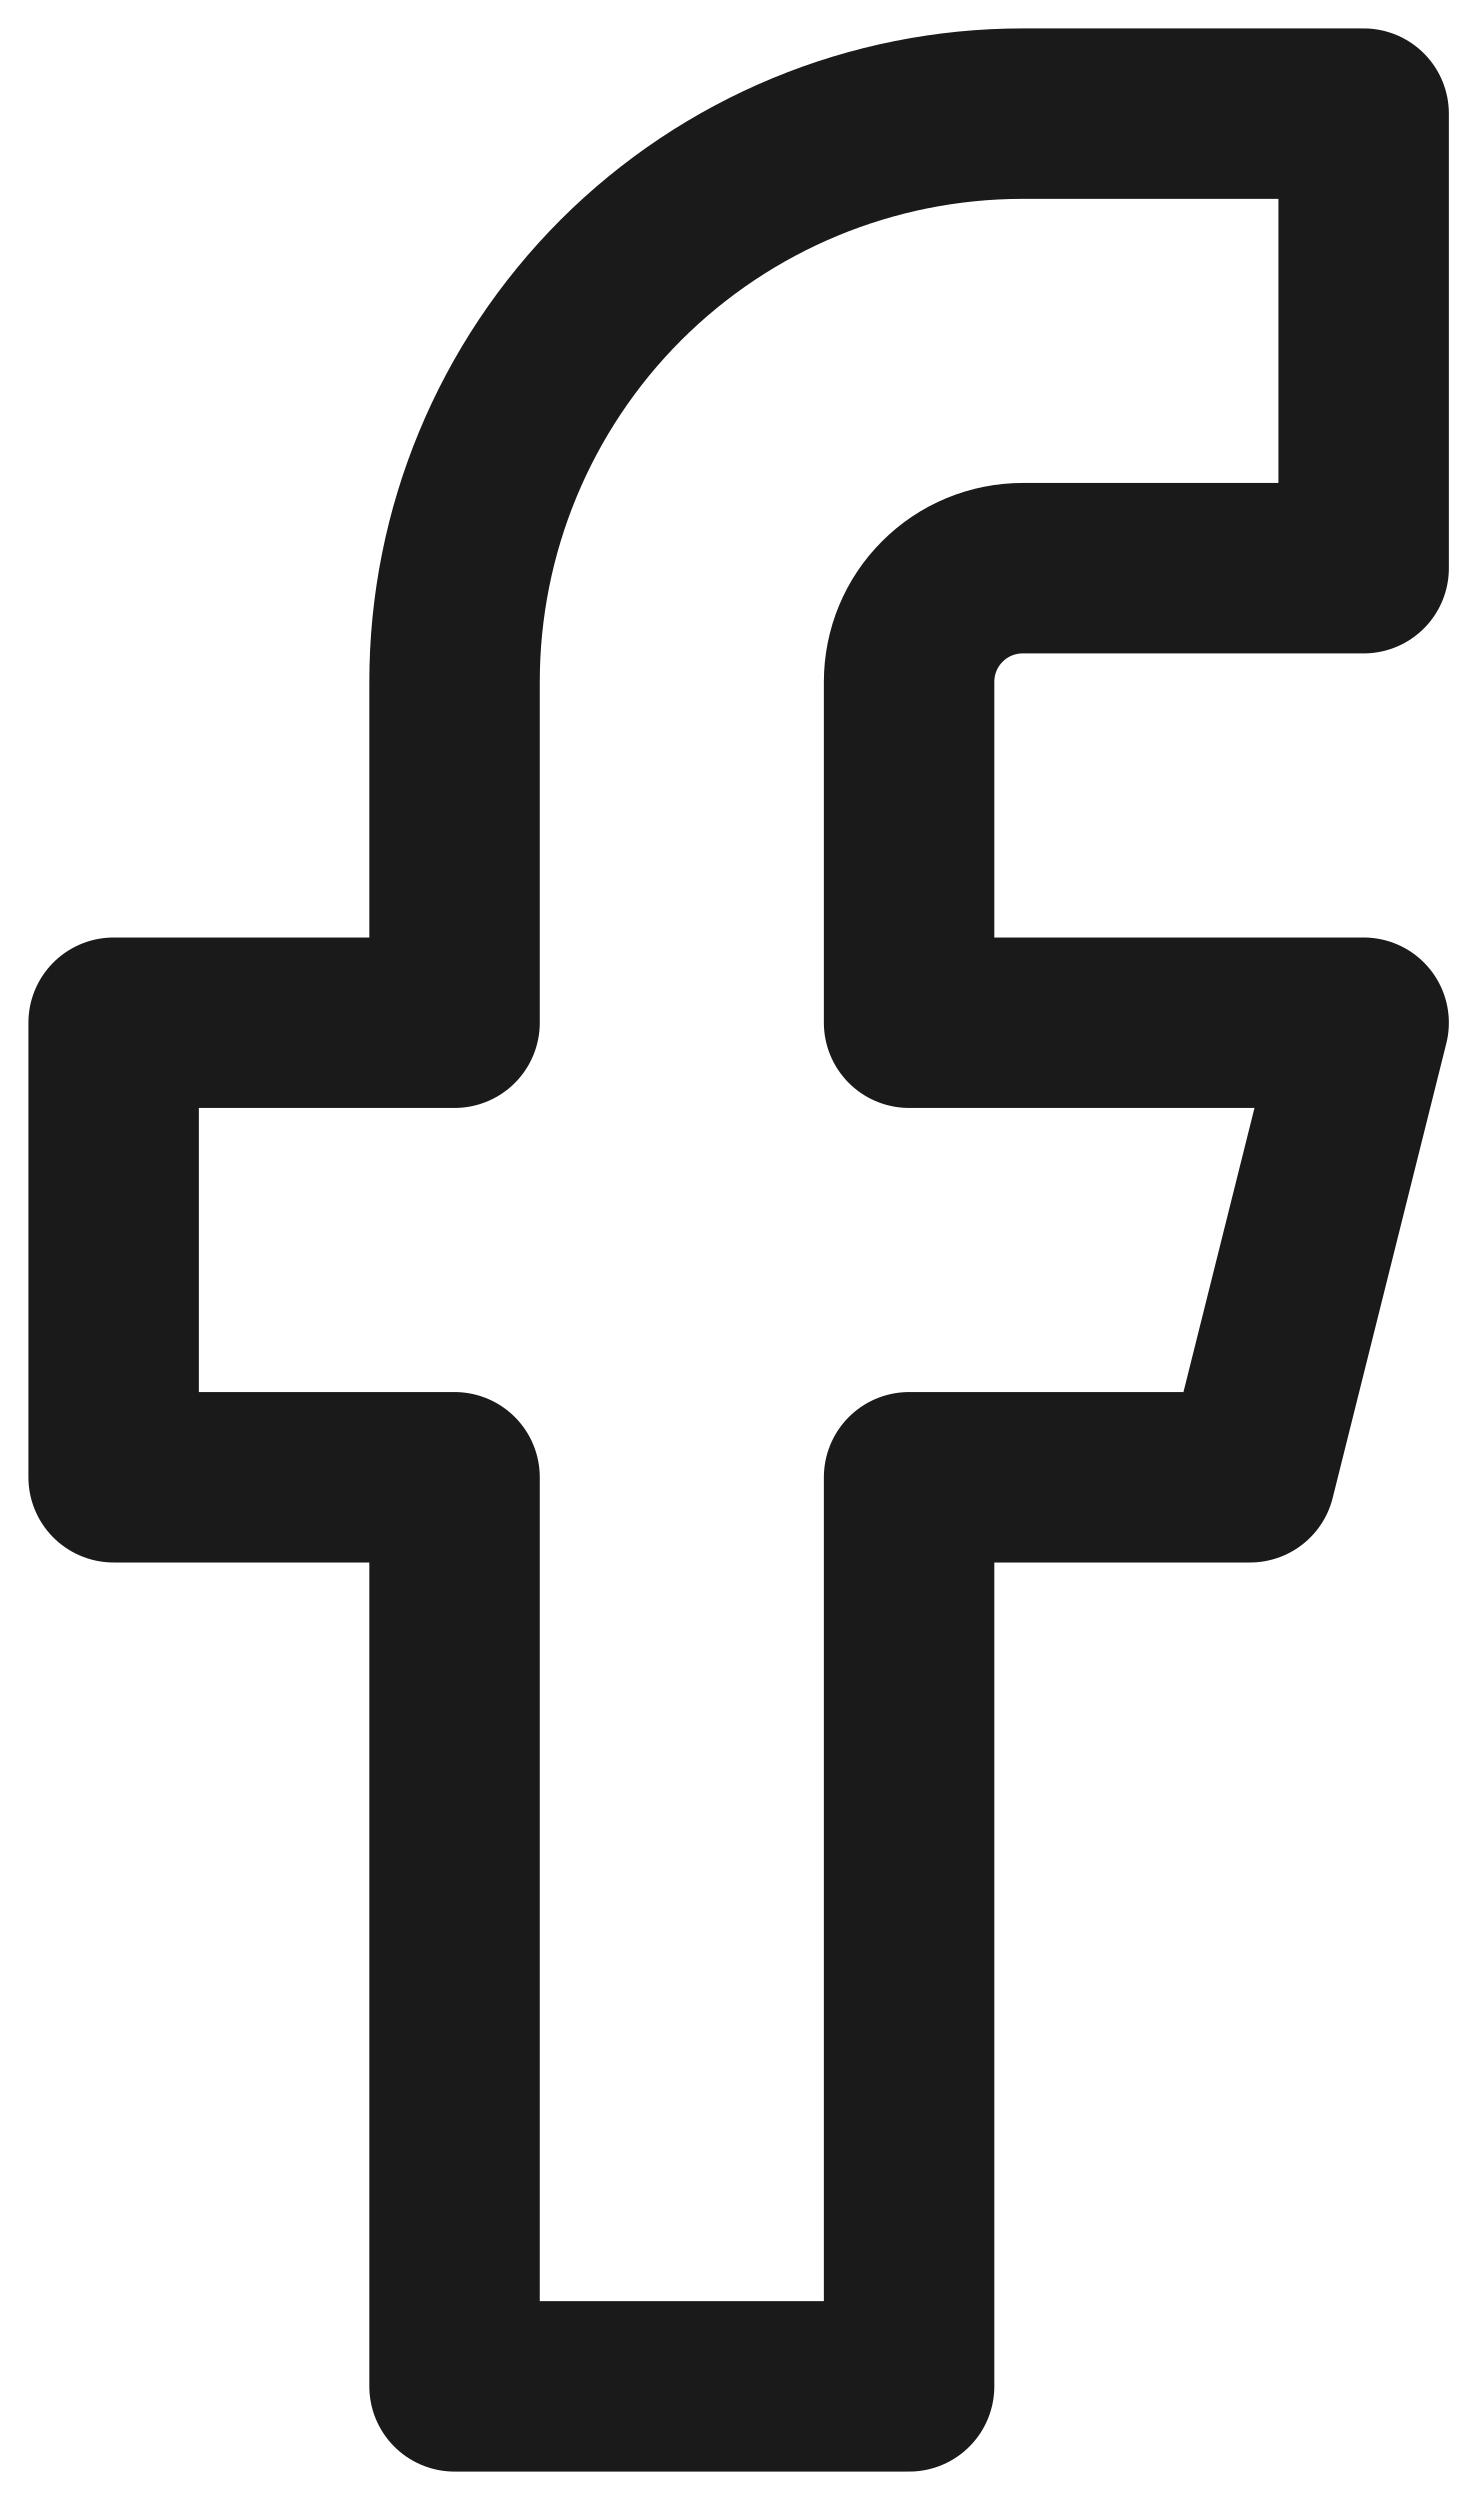
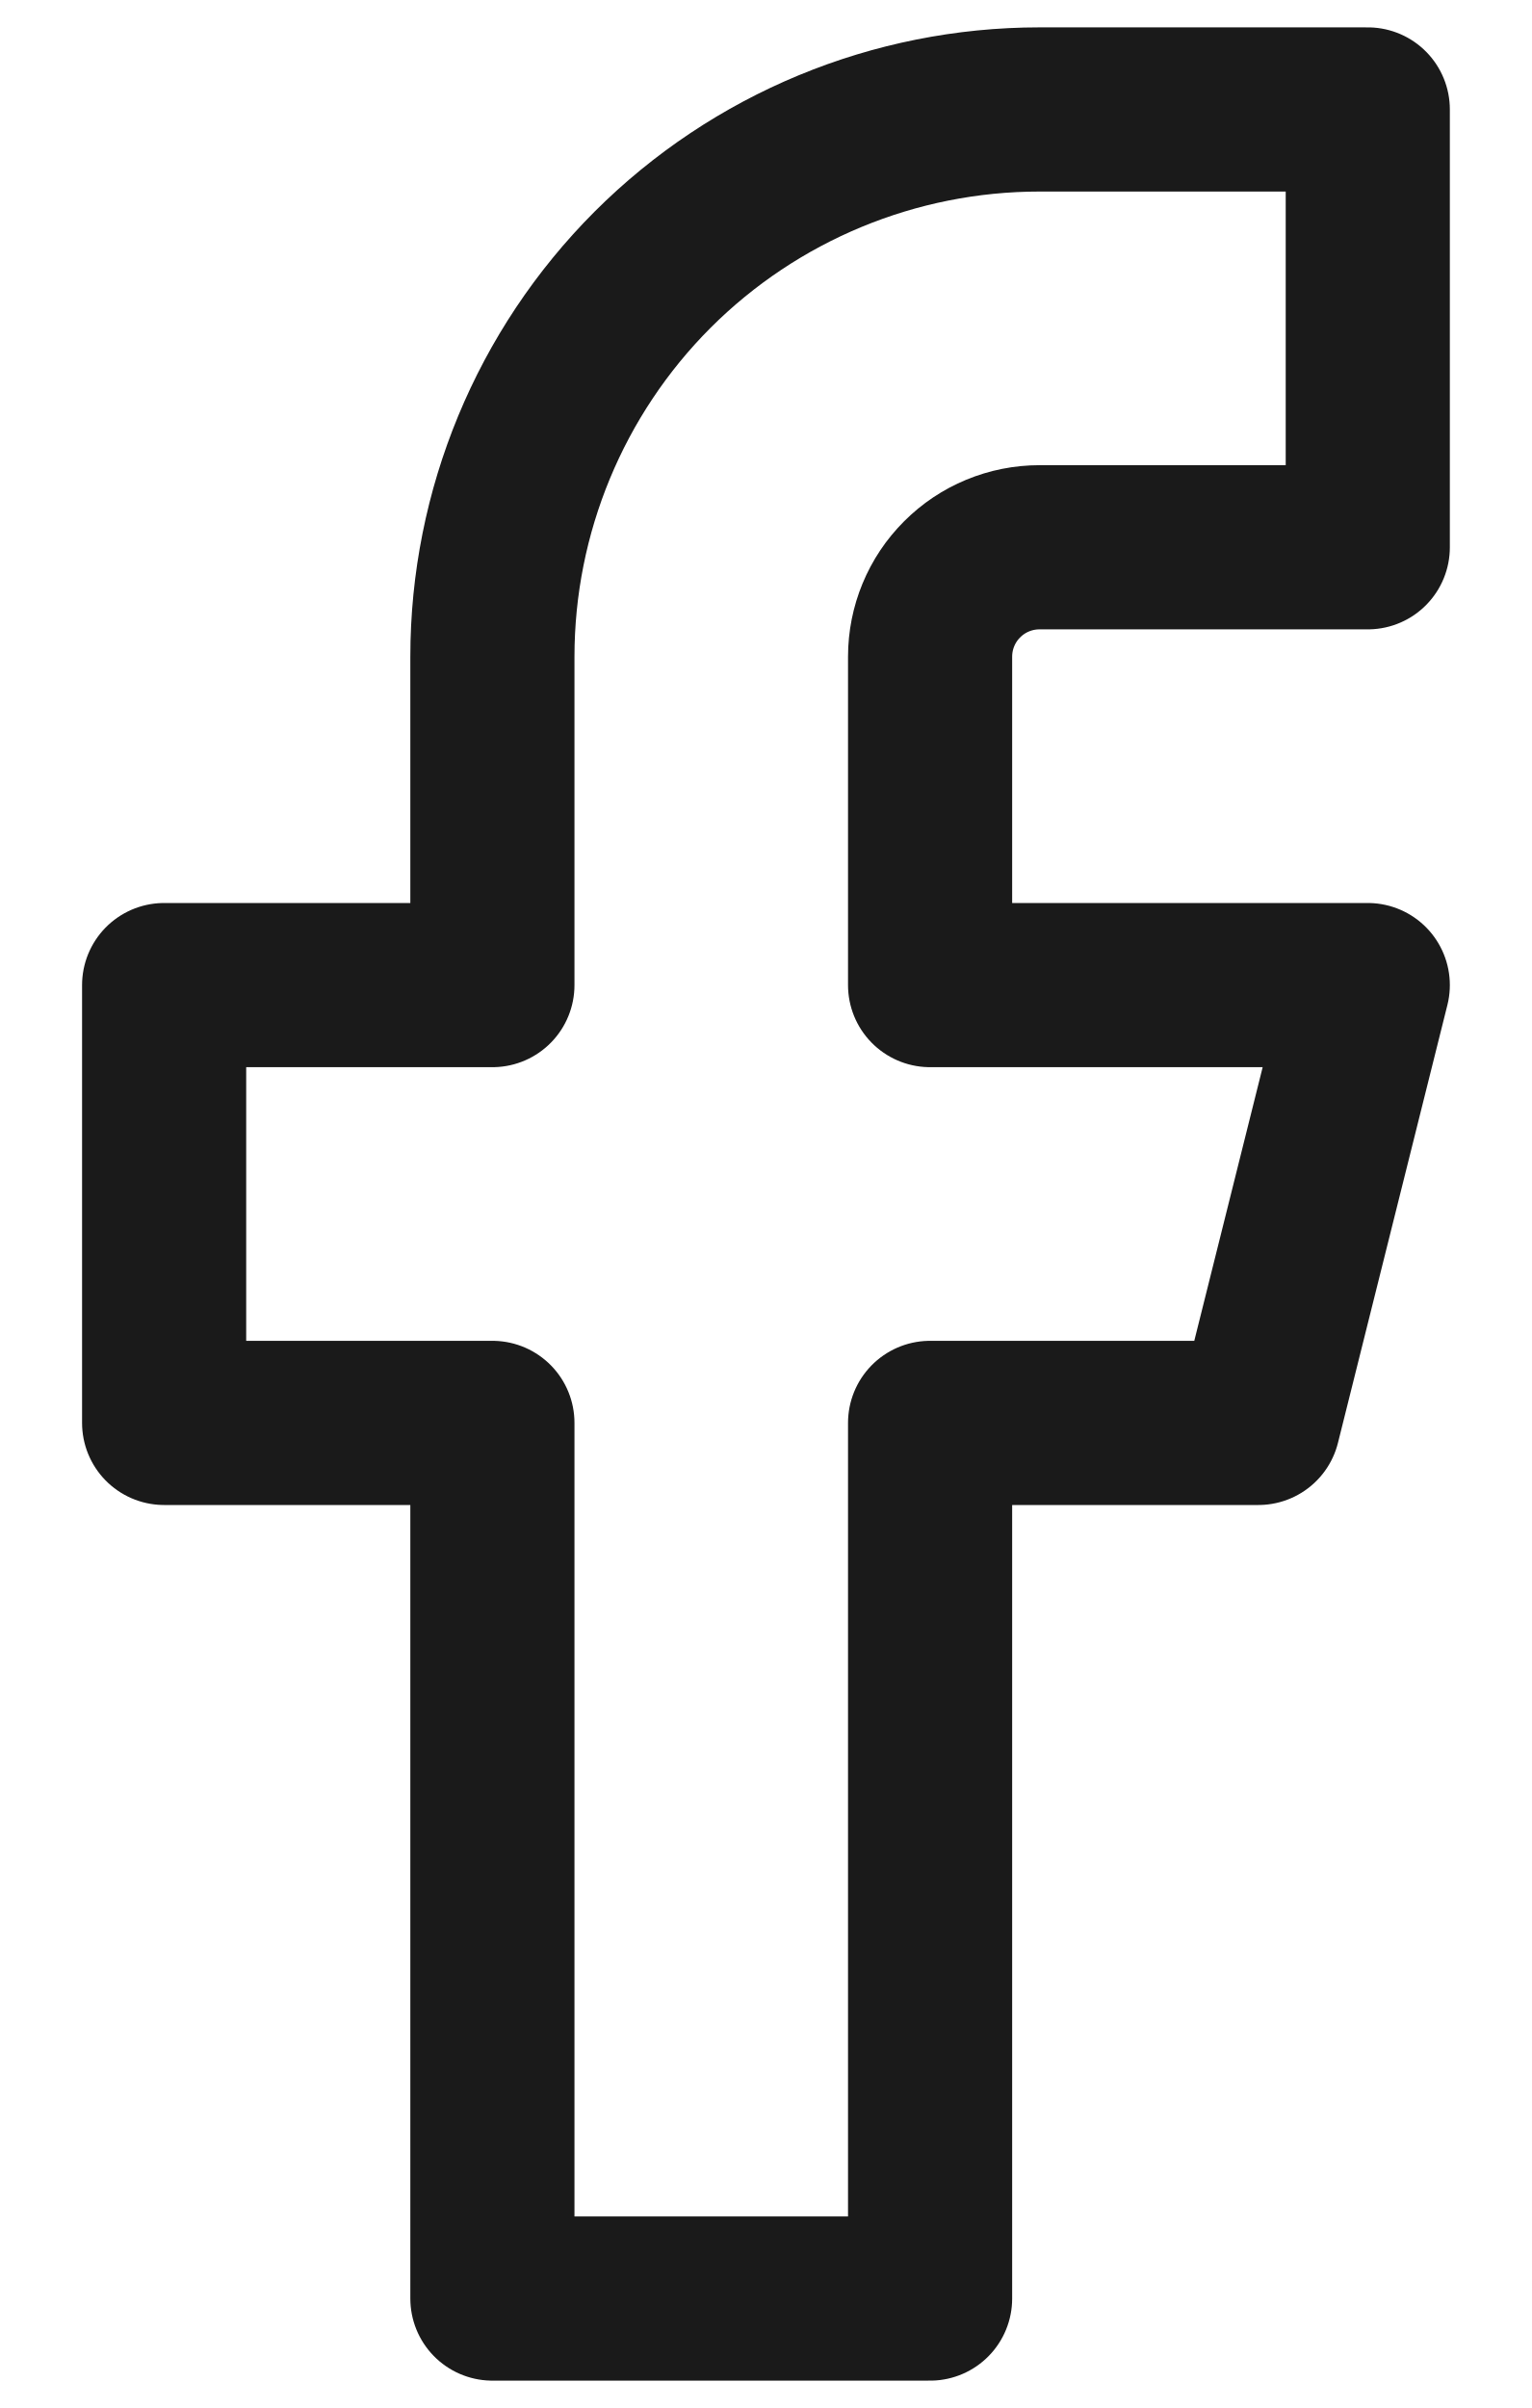
- <svg xmlns="http://www.w3.org/2000/svg" width="13" height="22" viewBox="0 0 13 22" fill="none">
-   <path d="M12 1H9C7.674 1 6.402 1.527 5.464 2.464C4.527 3.402 4 4.674 4 6V9H1V13H4V21H8V13H11L12 9H8V6C8 5.735 8.105 5.48 8.293 5.293C8.48 5.105 8.735 5 9 5H12V1Z" stroke="#1A1A1A" stroke-width="1.5" stroke-linecap="round" stroke-linejoin="round" />
+ <svg xmlns="http://www.w3.org/2000/svg" width="14" height="22" viewBox="0 0 14 22" fill="none">
+   <path d="M12.5 1H9.5C8.174 1 6.902 1.527 5.964 2.464C5.027 3.402 4.5 4.674 4.5 6V9H1.5V13H4.5V21H8.5V13H11.5L12.5 9H8.5V6C8.5 5.735 8.605 5.48 8.793 5.293C8.98 5.105 9.235 5 9.5 5H12.5V1Z" stroke="#1A1A1A" stroke-width="1.5" stroke-linecap="round" stroke-linejoin="round" />
</svg>
